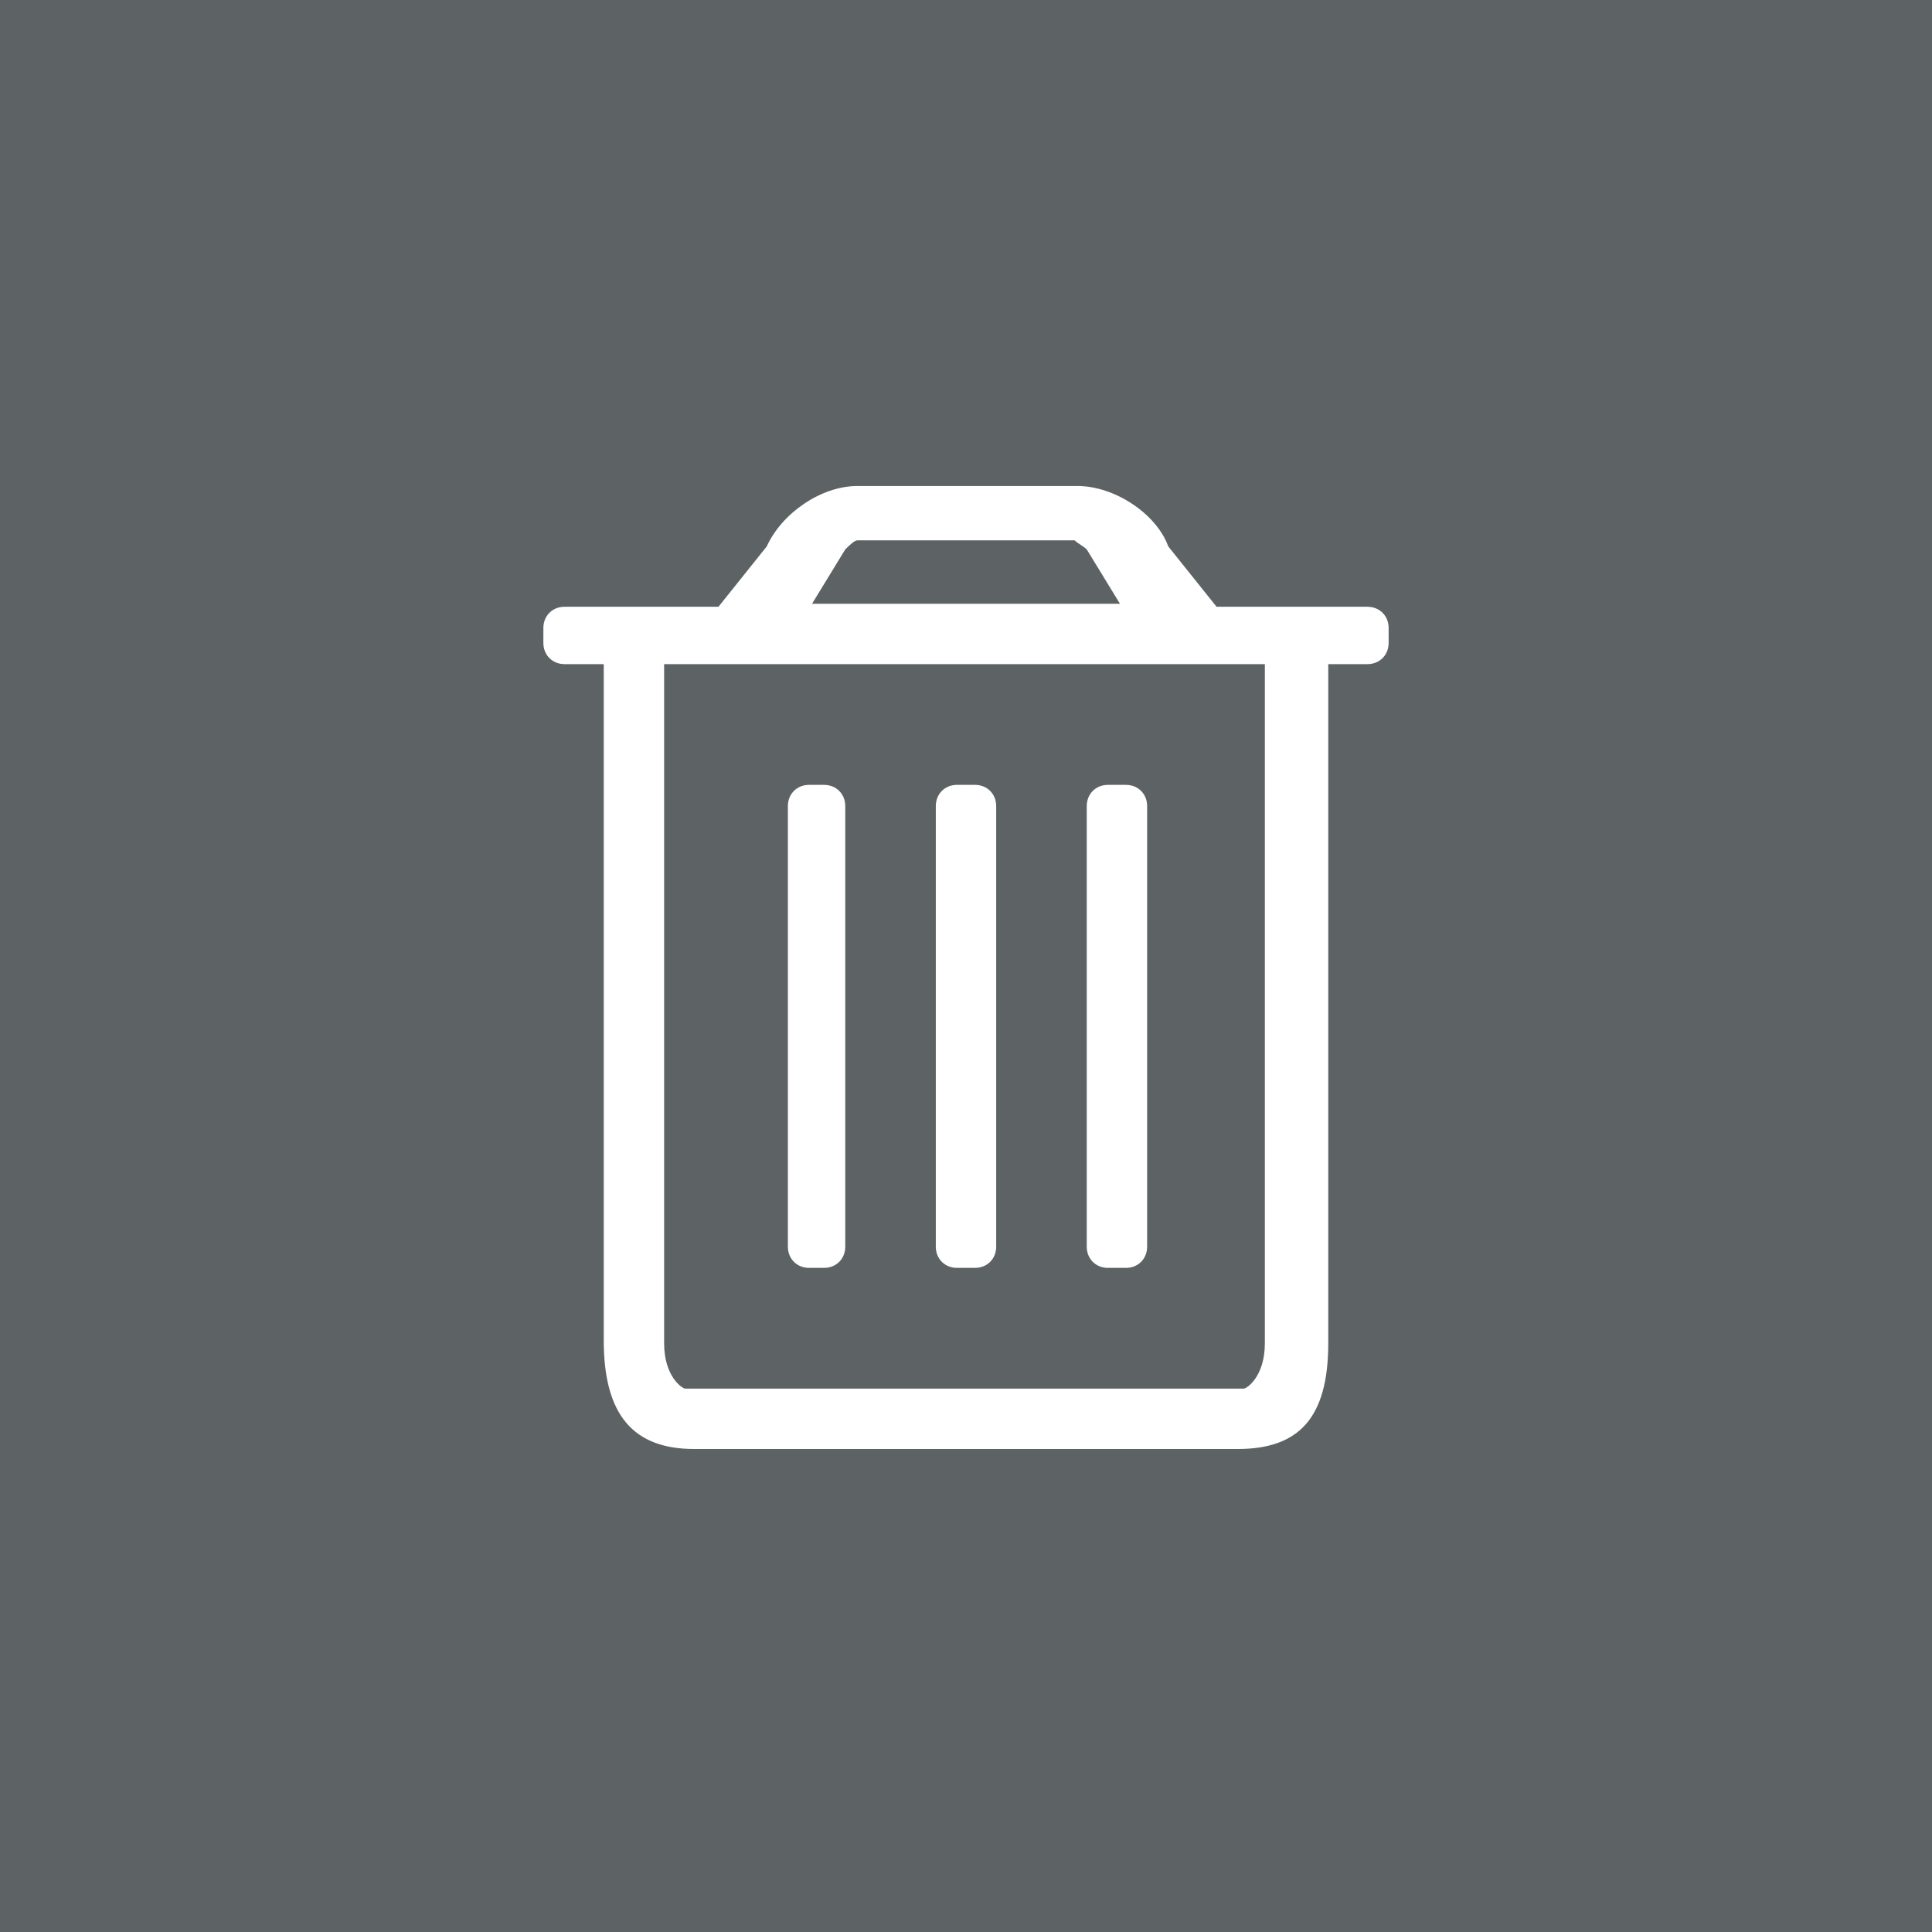
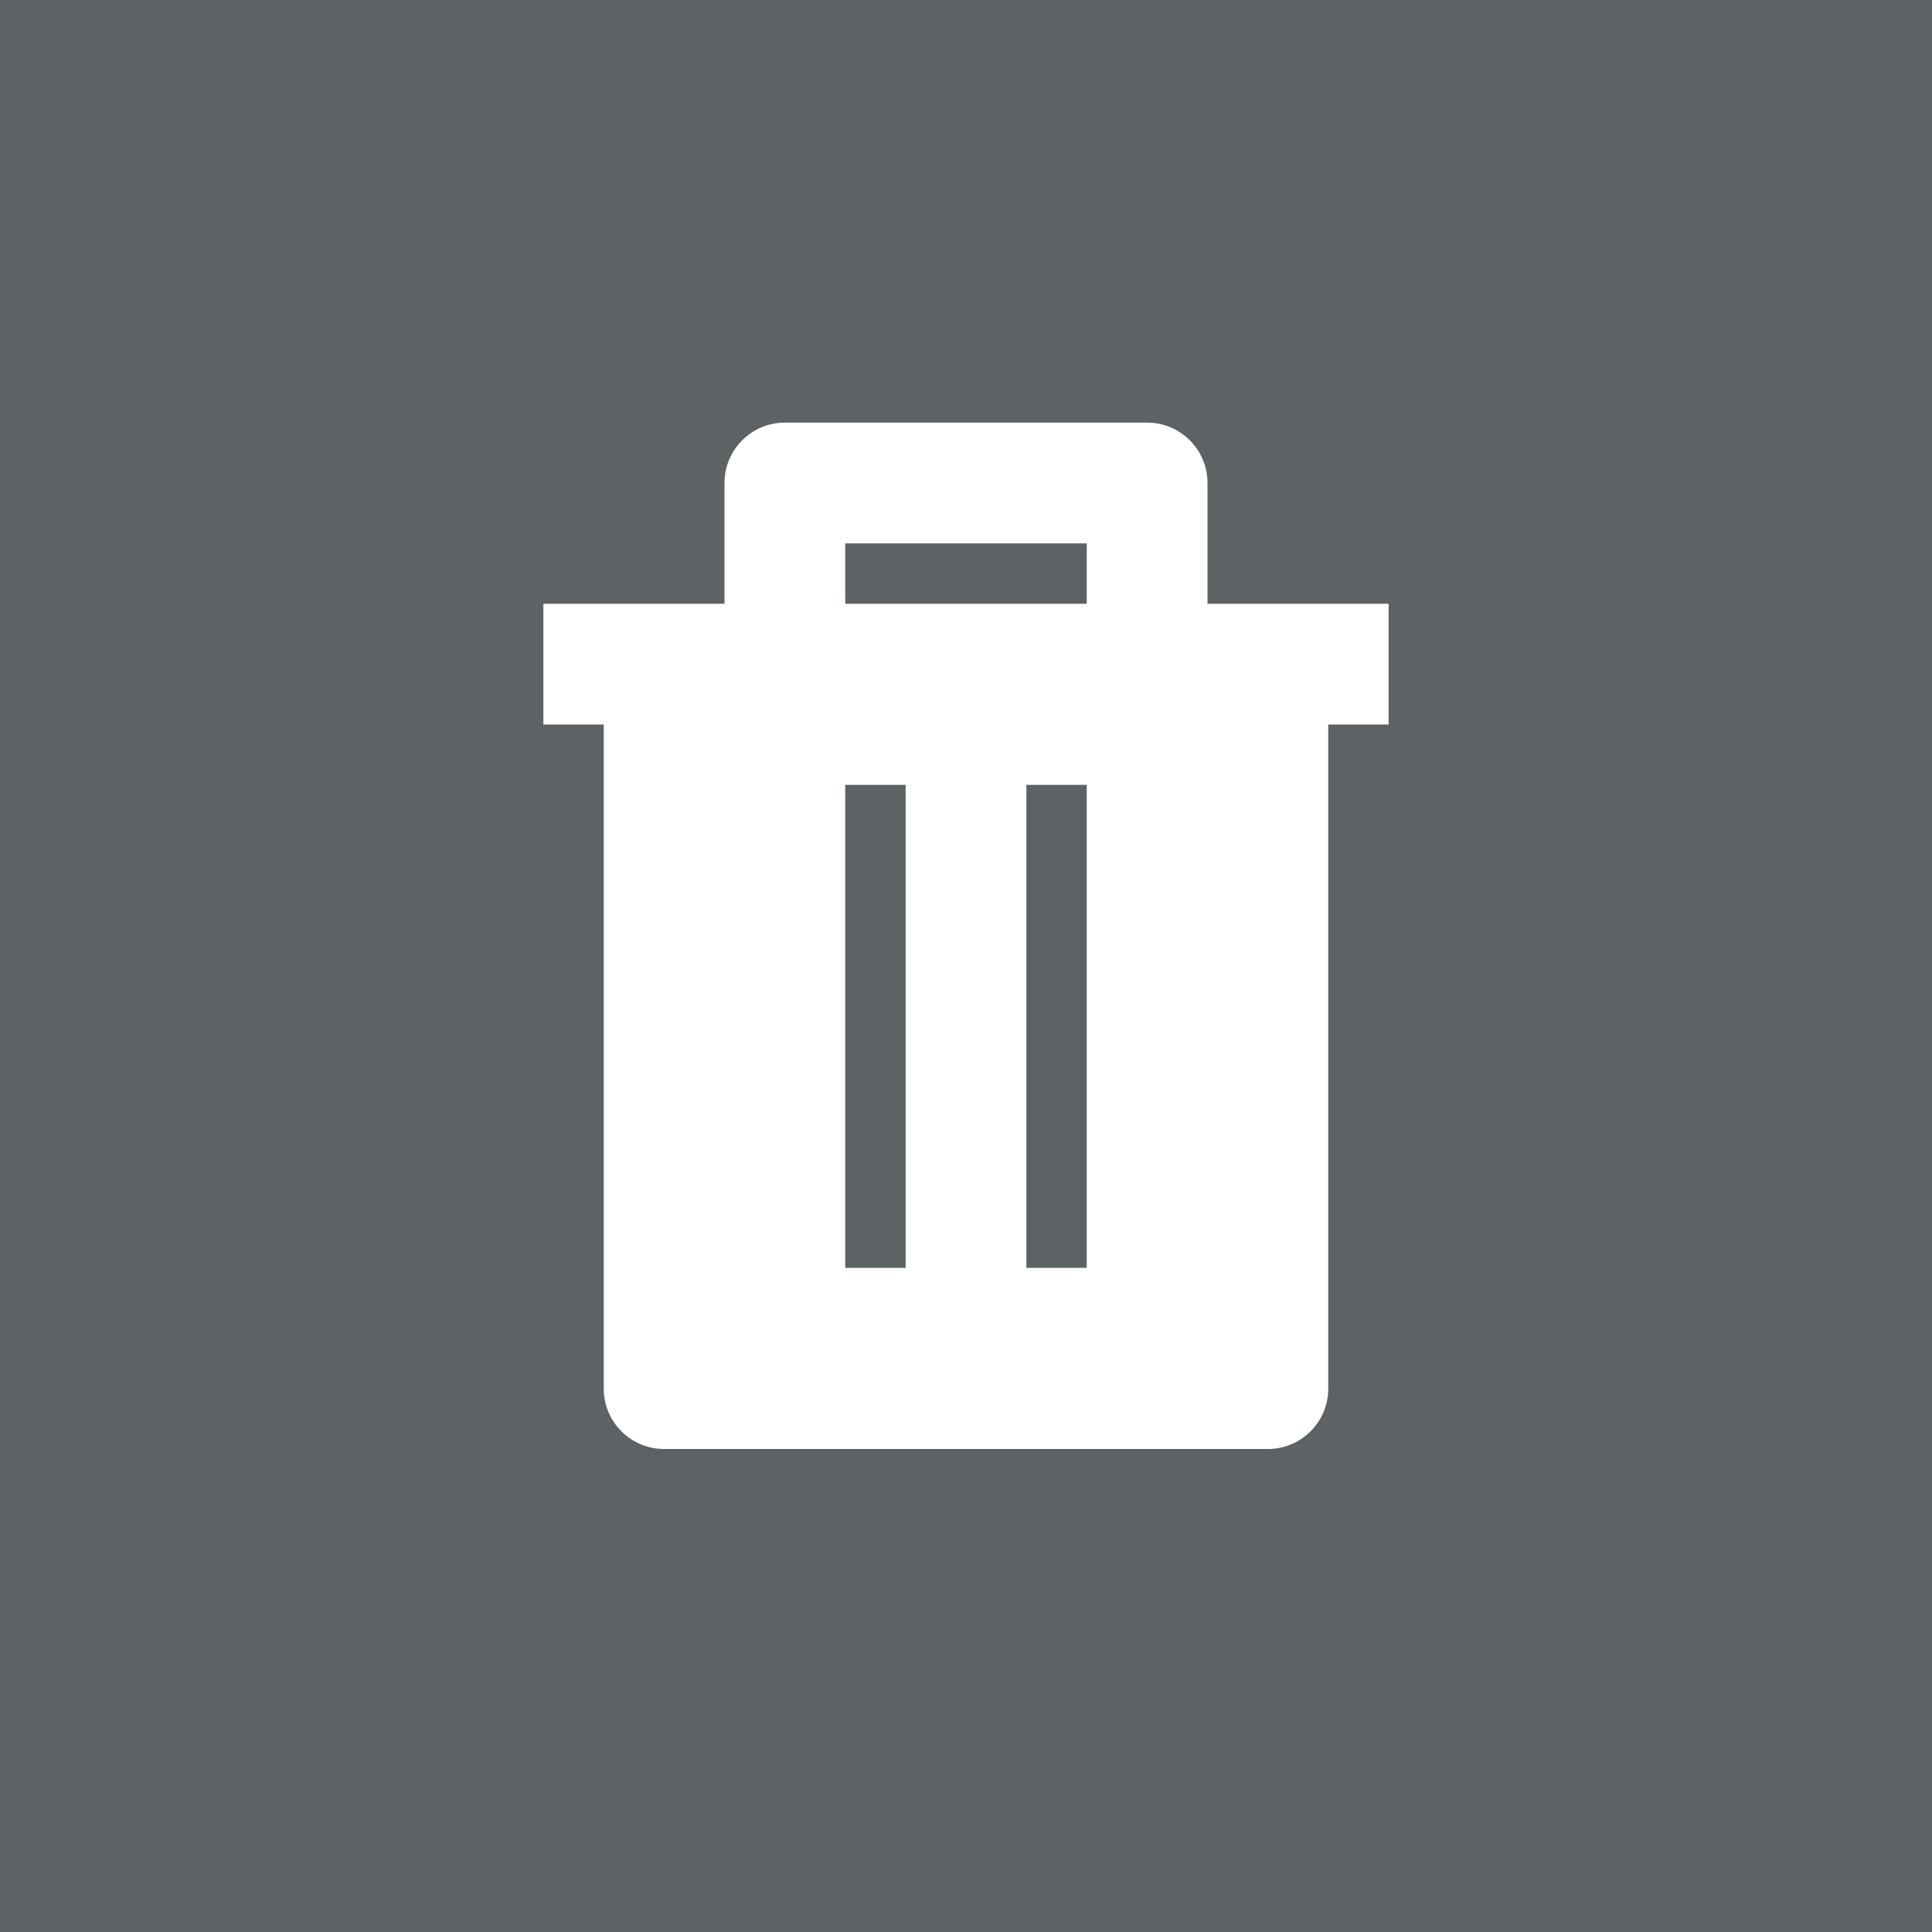
<svg xmlns="http://www.w3.org/2000/svg" viewBox="0 0 64 64">
  <path fill="#5D6364" d="M0 0h64v64H0z" />
-   <path fill-rule="evenodd" clip-rule="evenodd" fill="#FFF" d="M45.3 22H44v22.5c0 2.5-1 3.5-3 3.5H23c-2 0-3-1.1-3-3.6V22h-1.3c-.4 0-.7-.3-.7-.7v-.5c0-.4.3-.7.7-.7h5.1l1.6-2c.5-1.1 1.8-2 3-2h7.3c1.2 0 2.6.9 3 2l1.6 2h5c.4 0 .7.3.7.7v.5c0 .4-.3.7-.7.7zM36 18.2c-.1-.1-.3-.2-.4-.3h-7.2c-.1 0-.3.2-.4.3L26.9 20h10.2L36 18.2zm6 3.8H22v22.5c0 1.1.6 1.5.7 1.5h18.5c.1 0 .7-.4.7-1.5V22zm-4.7 20h-.6c-.4 0-.7-.3-.7-.7V26.7c0-.4.3-.7.7-.7h.6c.4 0 .7.3.7.7v14.6c0 .4-.3.7-.7.7zm-5 0h-.6c-.4 0-.7-.3-.7-.7V26.7c0-.4.3-.7.7-.7h.6c.4 0 .7.3.7.7v14.6c0 .4-.3.7-.7.7zm-5 0h-.5c-.4 0-.7-.3-.7-.7V26.7c0-.4.3-.7.7-.7h.5c.4 0 .7.3.7.7v14.6c0 .4-.3.7-.7.7z" />
+   <path fill="#FFF" d="M44 20h-4v-4c0-1.105-.895-2-2-2H26c-1.105 0-2 .895-2 2v4h-6v4h2v22c0 1.105.895 2 2 2h20c1.105 0 2-.895 2-2V24h2v-4h-2zM30 42h-2V26h2v16zm6 0h-2V26h2v16zm0-22h-8v-2h8v2z" />
</svg>
